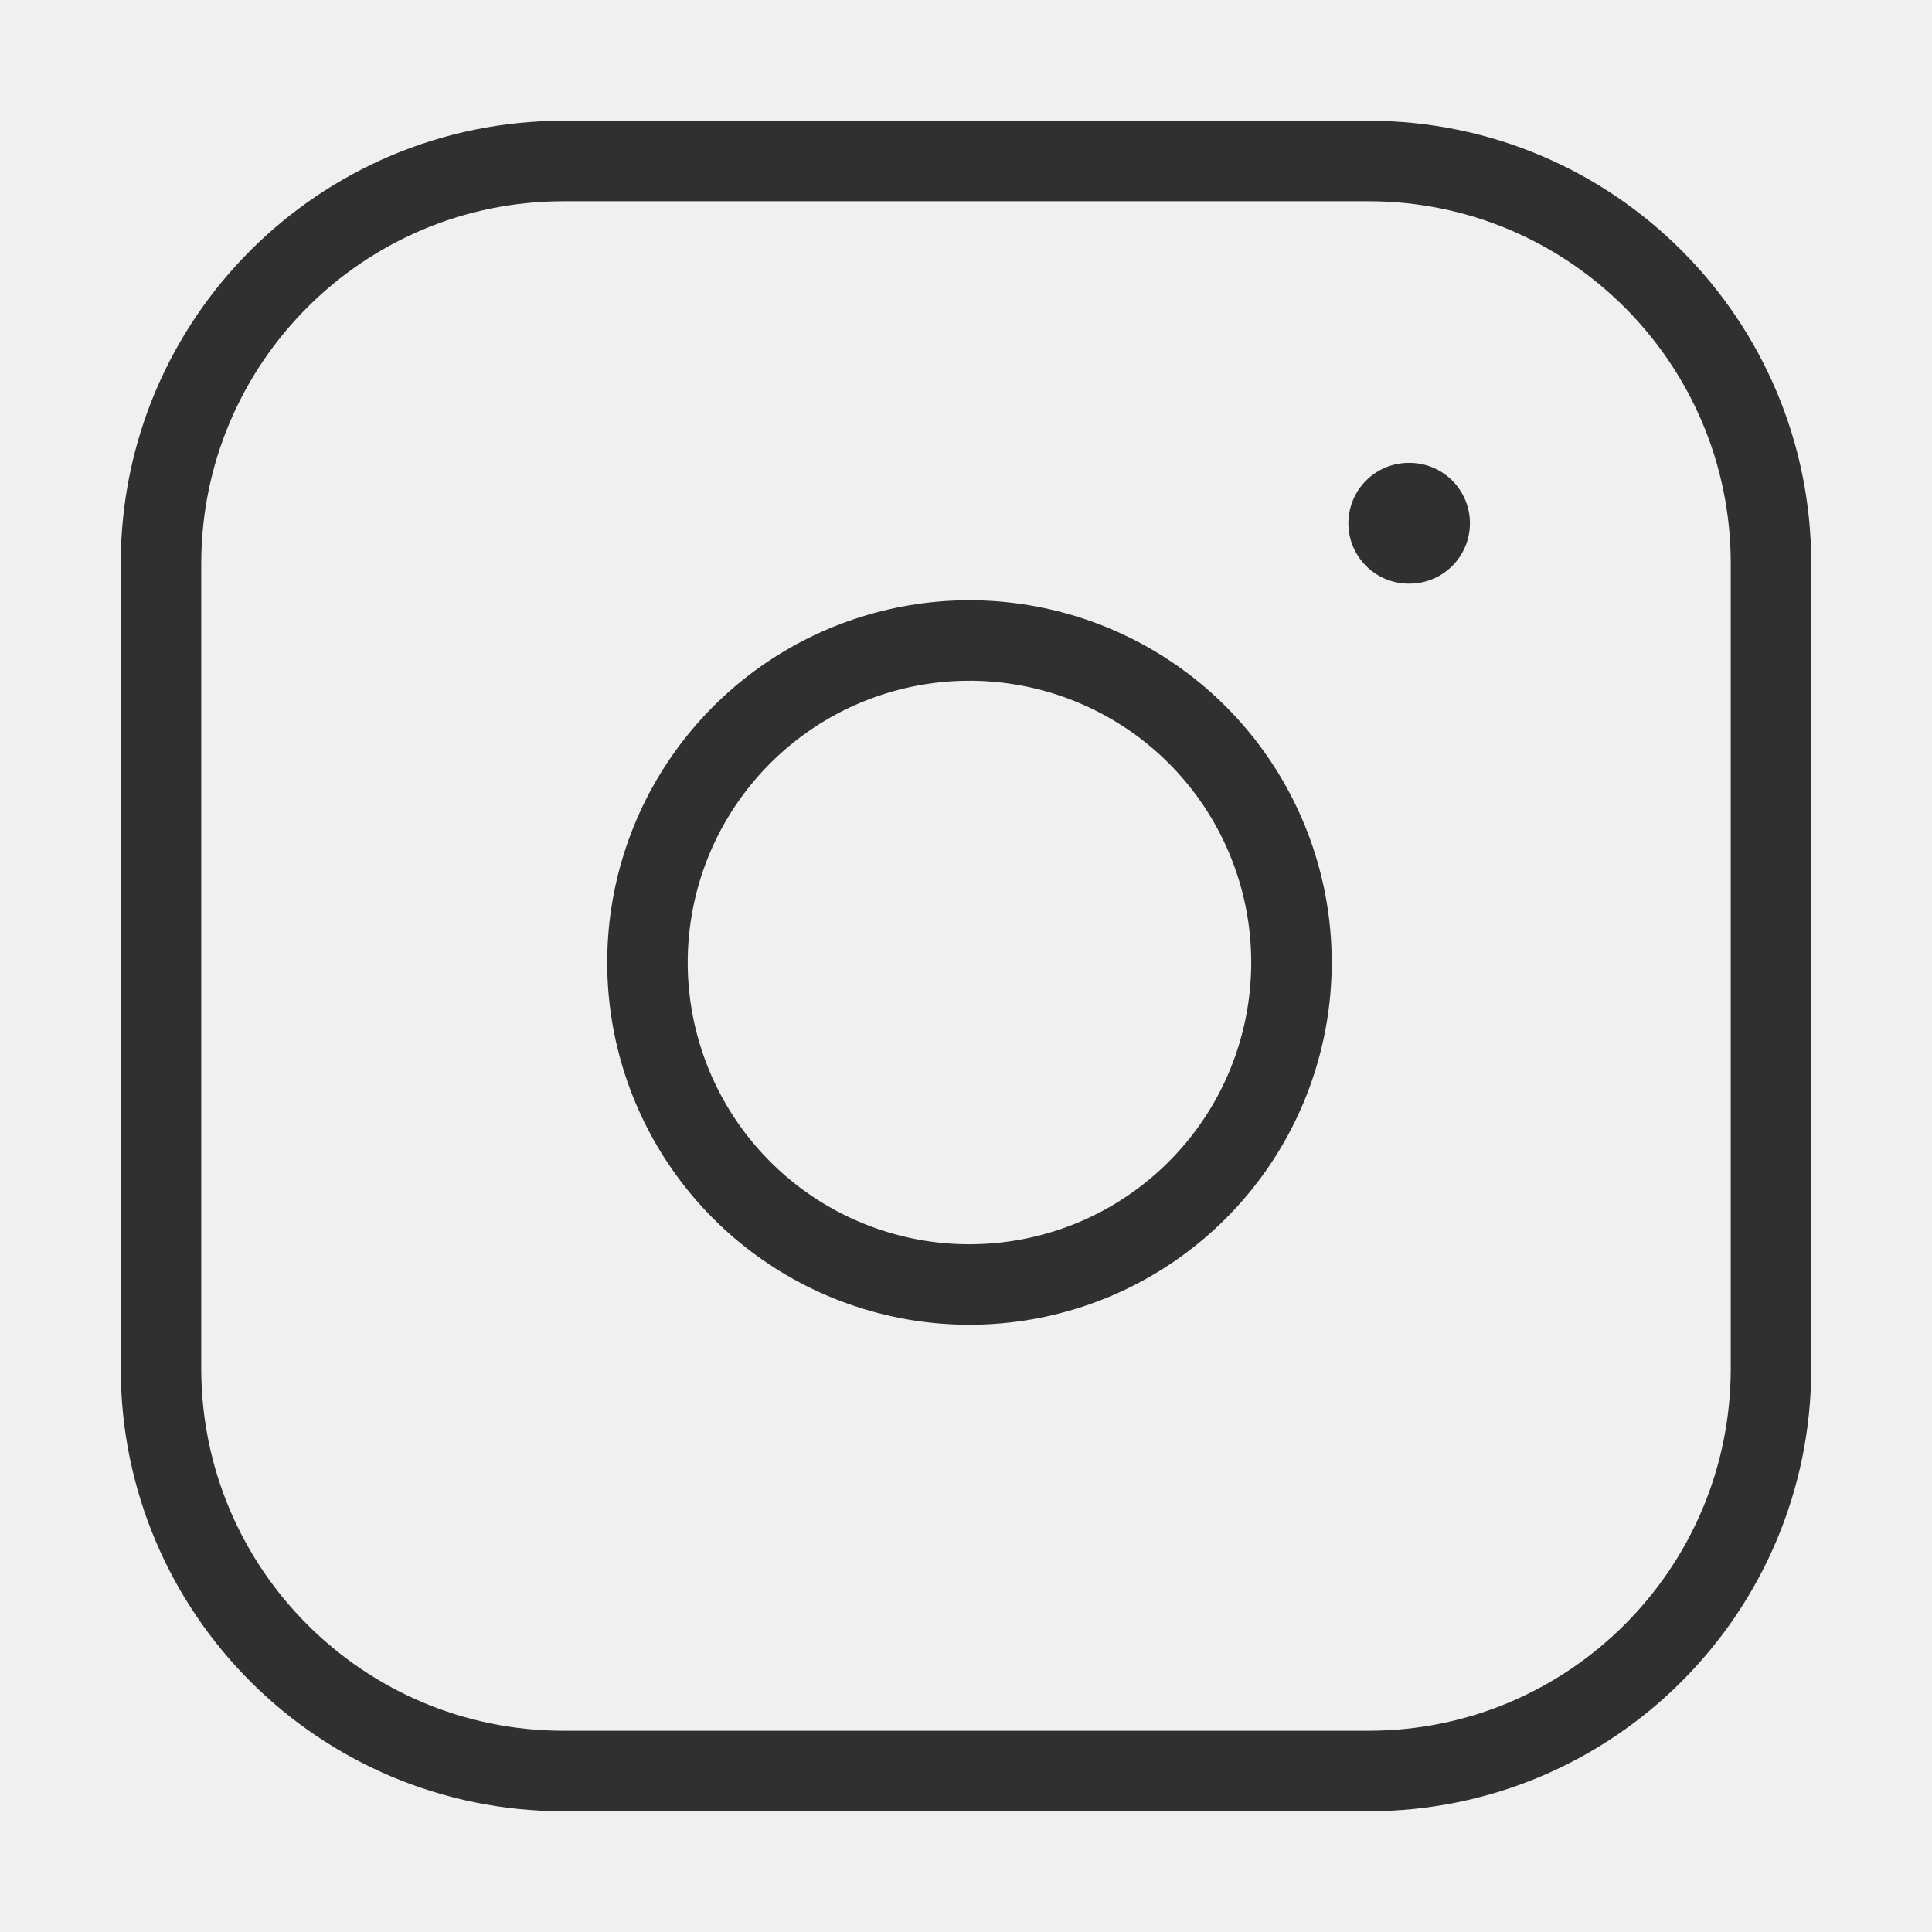
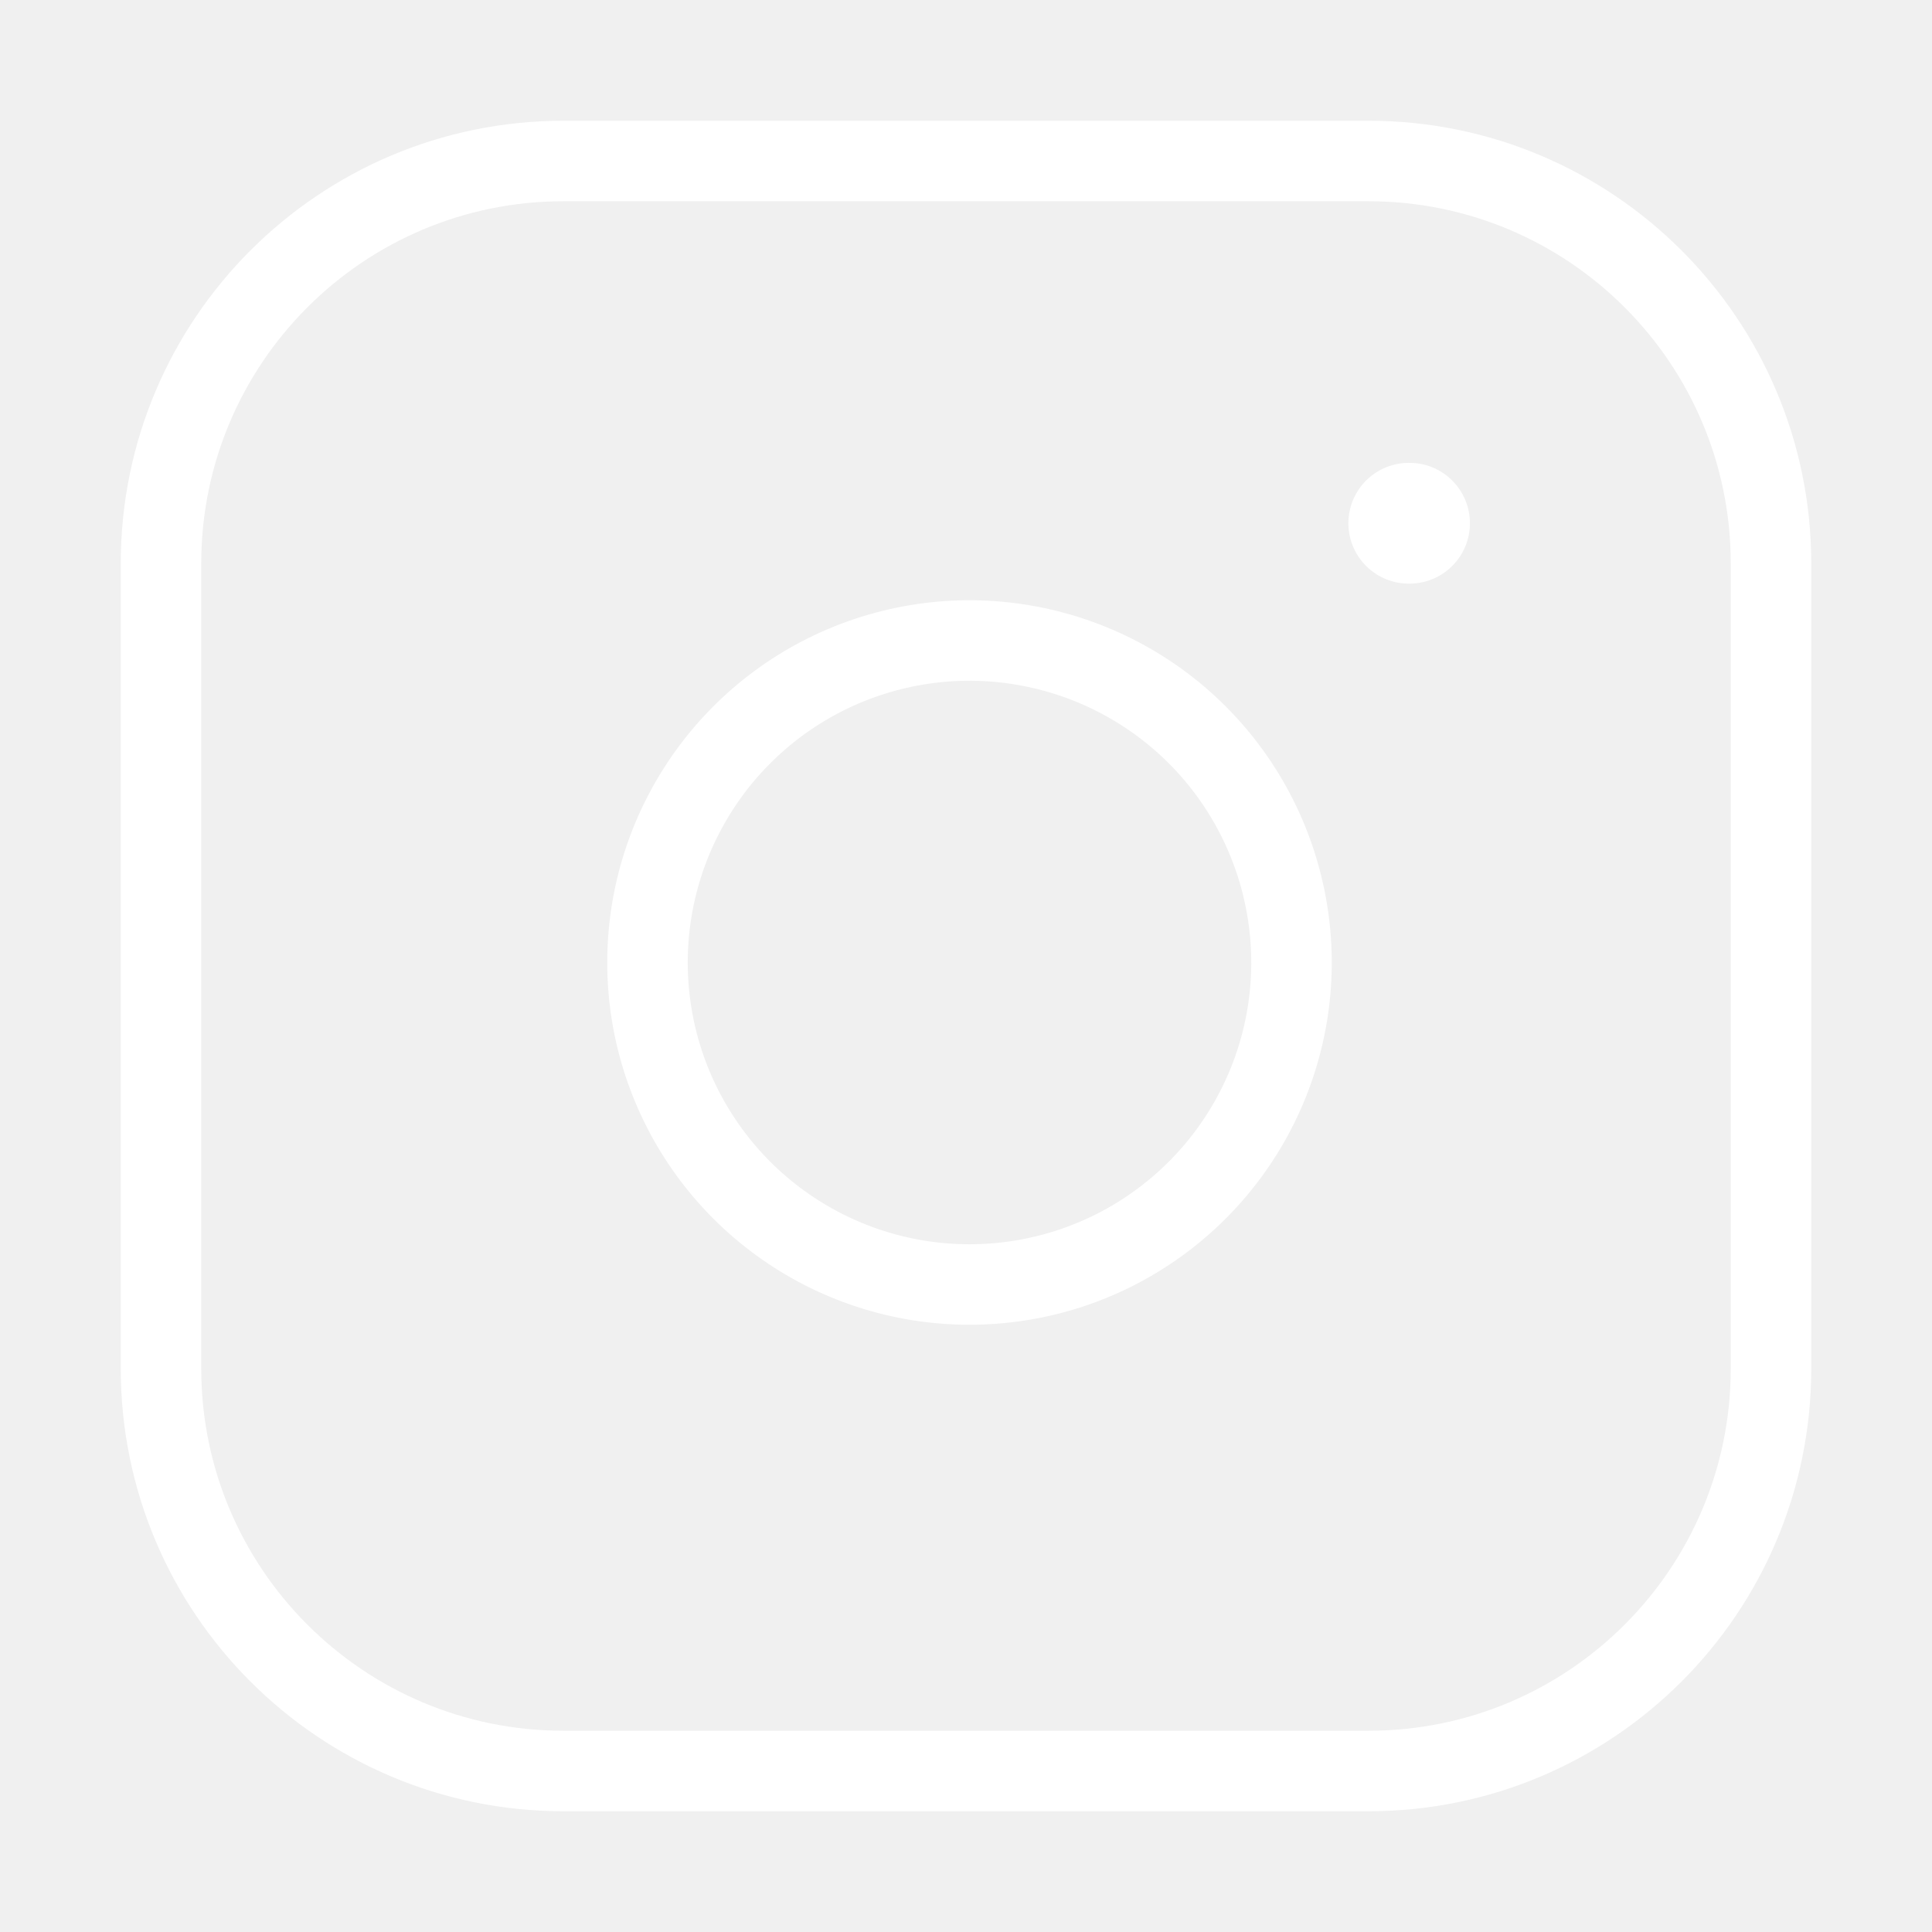
<svg xmlns="http://www.w3.org/2000/svg" width="24" height="24" viewBox="0 0 24 24" fill="none">
-   <path d="M7 2H17C19.761 2 22 4.239 22 7V17C22 19.761 19.761 22 17 22H7C4.239 22 2 19.761 2 17V7C2 4.239 4.239 2 7 2Z" stroke-linecap="round" stroke-linejoin="round" stroke="black" stroke-opacity="0.8" />
-   <path d="M16 11.37C16.123 12.202 15.981 13.052 15.594 13.799C15.206 14.546 14.593 15.151 13.842 15.53C13.09 15.908 12.238 16.039 11.408 15.906C10.577 15.772 9.81 15.38 9.215 14.785C8.62 14.19 8.228 13.423 8.094 12.592C7.96 11.761 8.092 10.91 8.47 10.158C8.849 9.407 9.454 8.794 10.201 8.406C10.948 8.019 11.798 7.876 12.63 8C13.479 8.126 14.265 8.521 14.872 9.128C15.479 9.735 15.874 10.521 16 11.37Z" stroke-linecap="round" stroke-linejoin="round" stroke="black" stroke-opacity="0.8" />
-   <path d="M17.5 6.5H17.51" stroke-width="1.5" stroke-linecap="round" stroke-linejoin="round" stroke="black" stroke-opacity="0.8" />
+   <path d="M7 2H17C19.761 2 22 4.239 22 7V17C22 19.761 19.761 22 17 22H7C4.239 22 2 19.761 2 17V7C2 4.239 4.239 2 7 2Z" stroke-linecap="round" stroke-linejoin="round" stroke="white" />
+   <path d="M16 11.37C16.124 12.202 15.982 13.052 15.594 13.799C15.207 14.546 14.593 15.151 13.842 15.53C13.09 15.908 12.239 16.039 11.408 15.906C10.577 15.772 9.81 15.38 9.215 14.785C8.62 14.19 8.228 13.423 8.094 12.592C7.961 11.761 8.092 10.91 8.471 10.158C8.849 9.407 9.454 8.794 10.201 8.406C10.948 8.019 11.798 7.876 12.63 8C13.479 8.126 14.265 8.521 14.872 9.128C15.479 9.735 15.874 10.521 16 11.37Z" stroke-linecap="round" stroke-linejoin="round" stroke="white" />
+   <path d="M17.5 6.5H17.51" stroke-width="1.5" stroke-linecap="round" stroke-linejoin="round" stroke="white" />
</svg>
